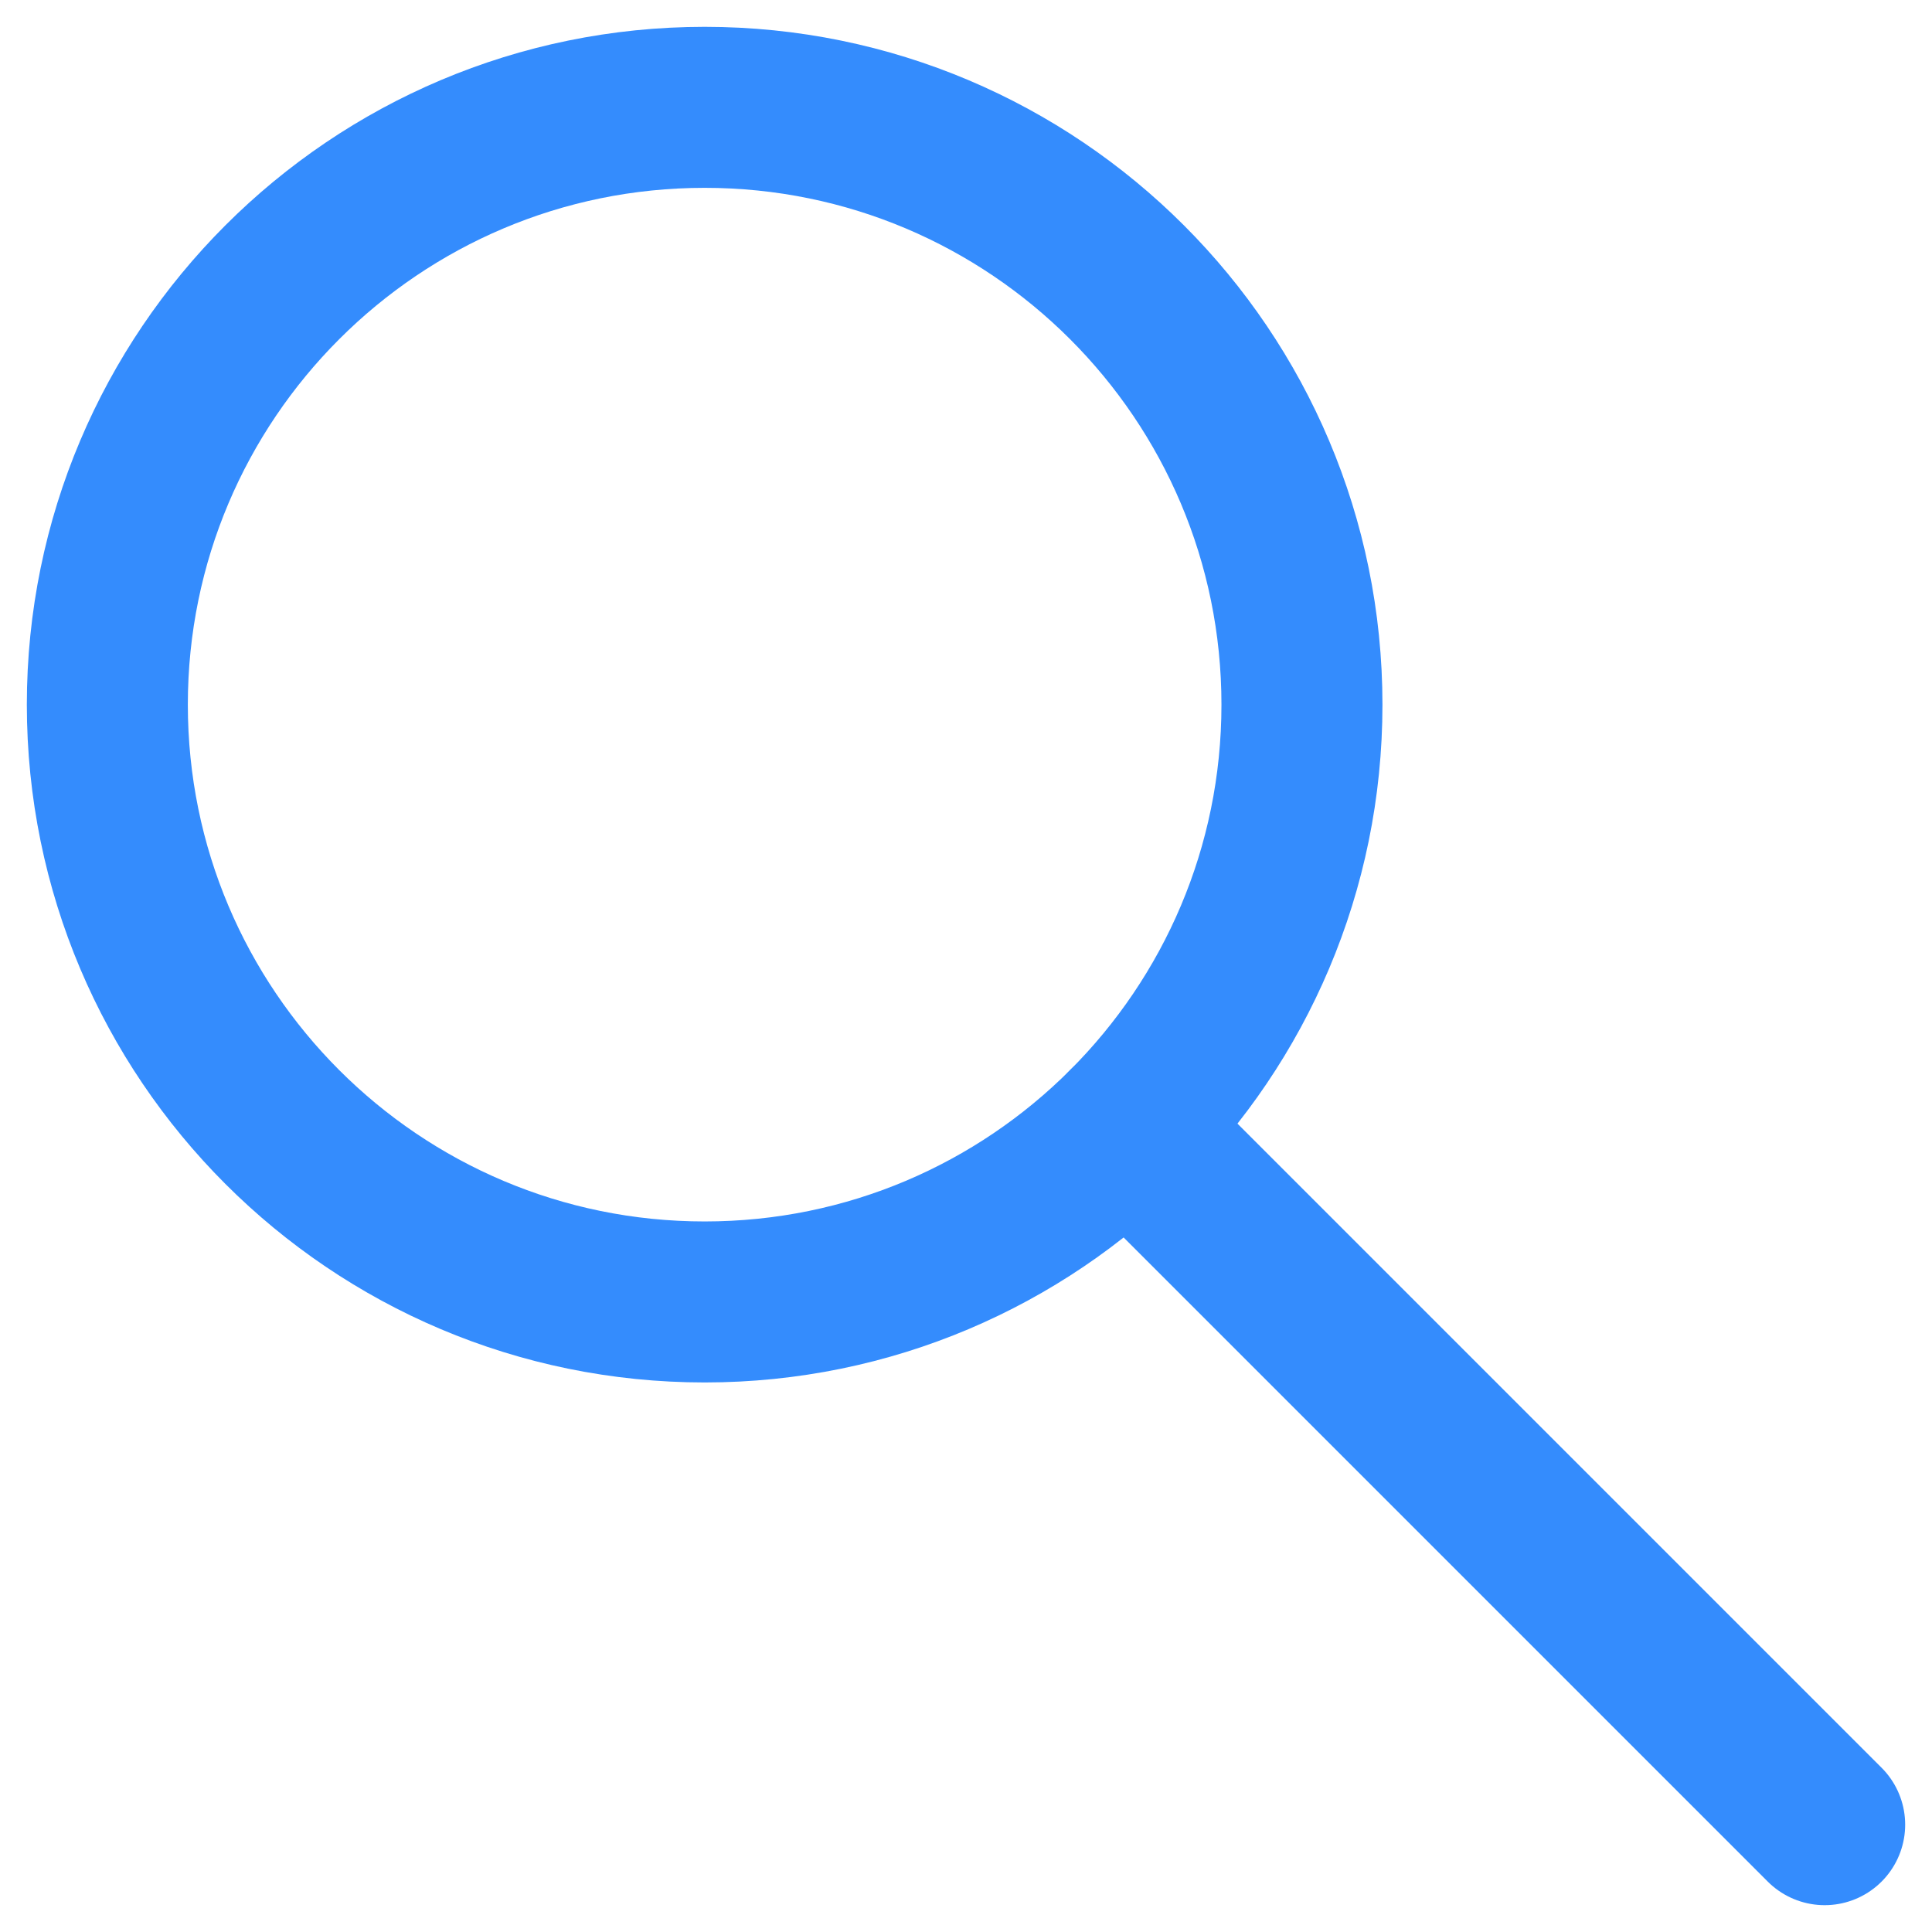
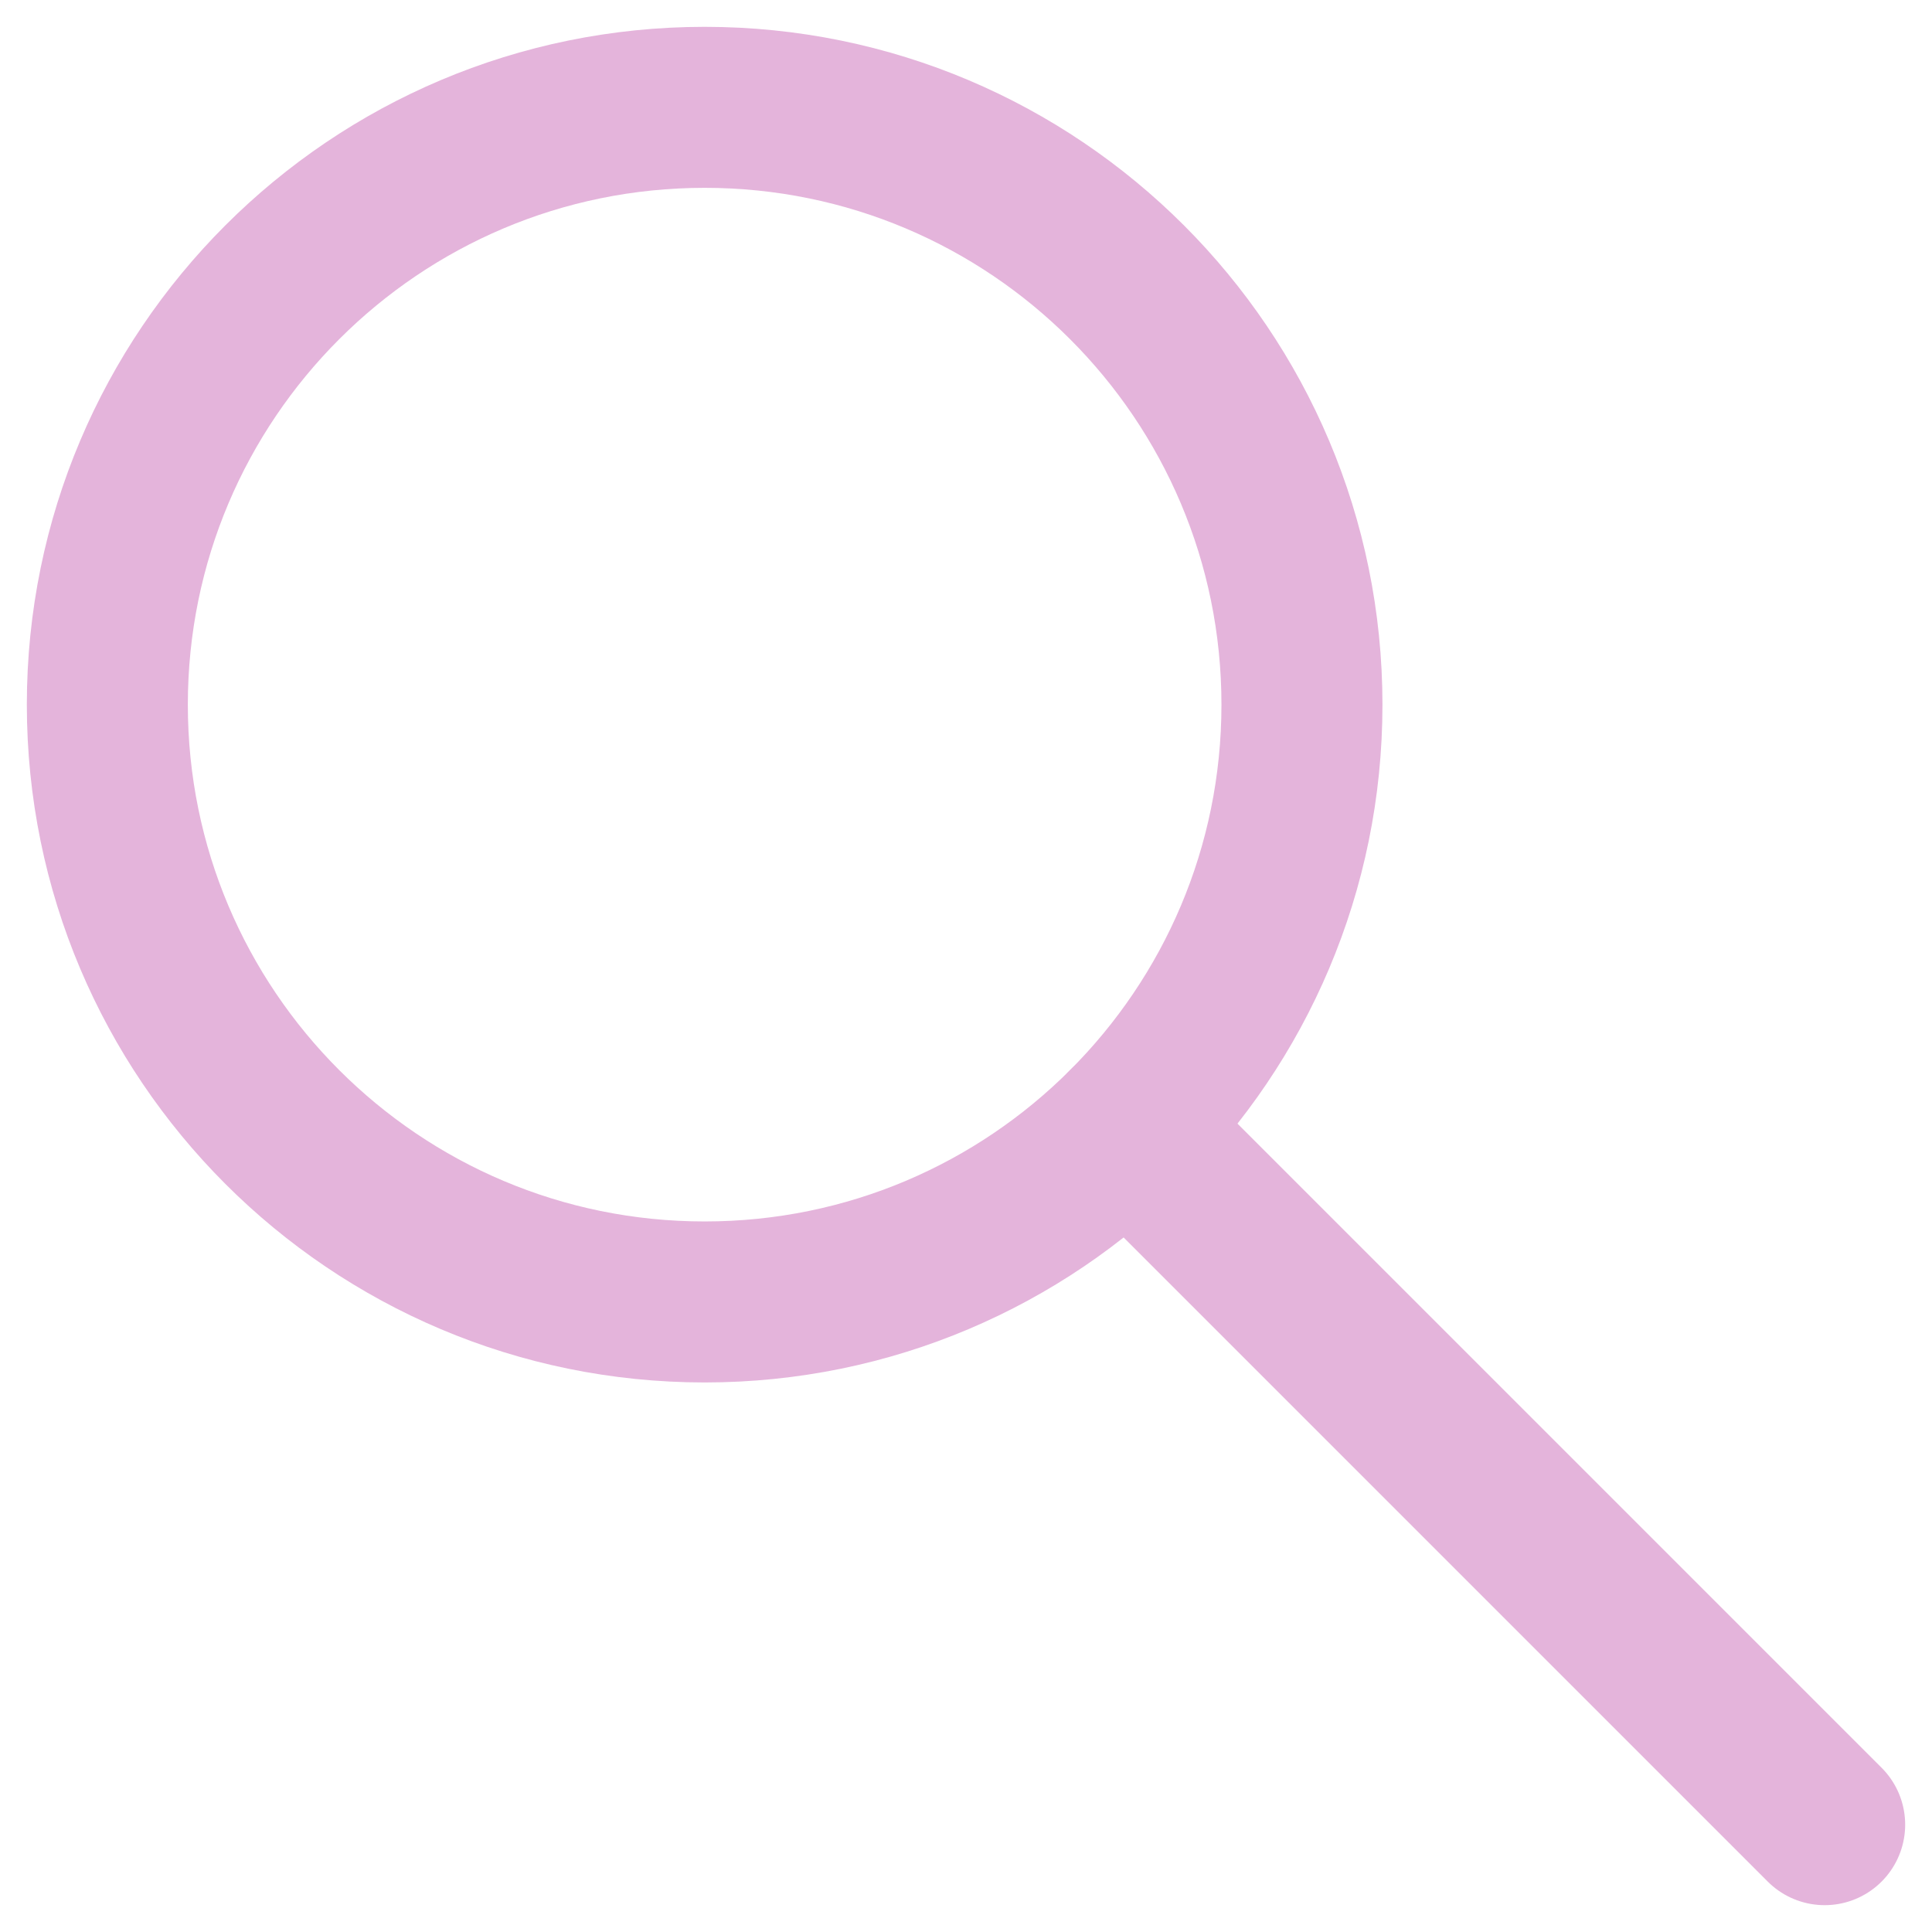
<svg xmlns="http://www.w3.org/2000/svg" width="18" height="18" viewBox="0 0 18 18">
  <g fill="none" fill-rule="evenodd">
    <path d="M0 0h18v18H0z" />
-     <g transform="translate(1 1)" stroke="#348CFD" stroke-linecap="round" stroke-linejoin="round" stroke-width="1.5">
+     <g transform="translate(1 1)" stroke="#e4b4db" stroke-linecap="round" stroke-linejoin="round" stroke-width="1.5">
      <circle cx="5.565" cy="5.565" r="5.565" />
      <path d="M9.5 9.5 16 16" />
    </g>
  </g>
</svg>
